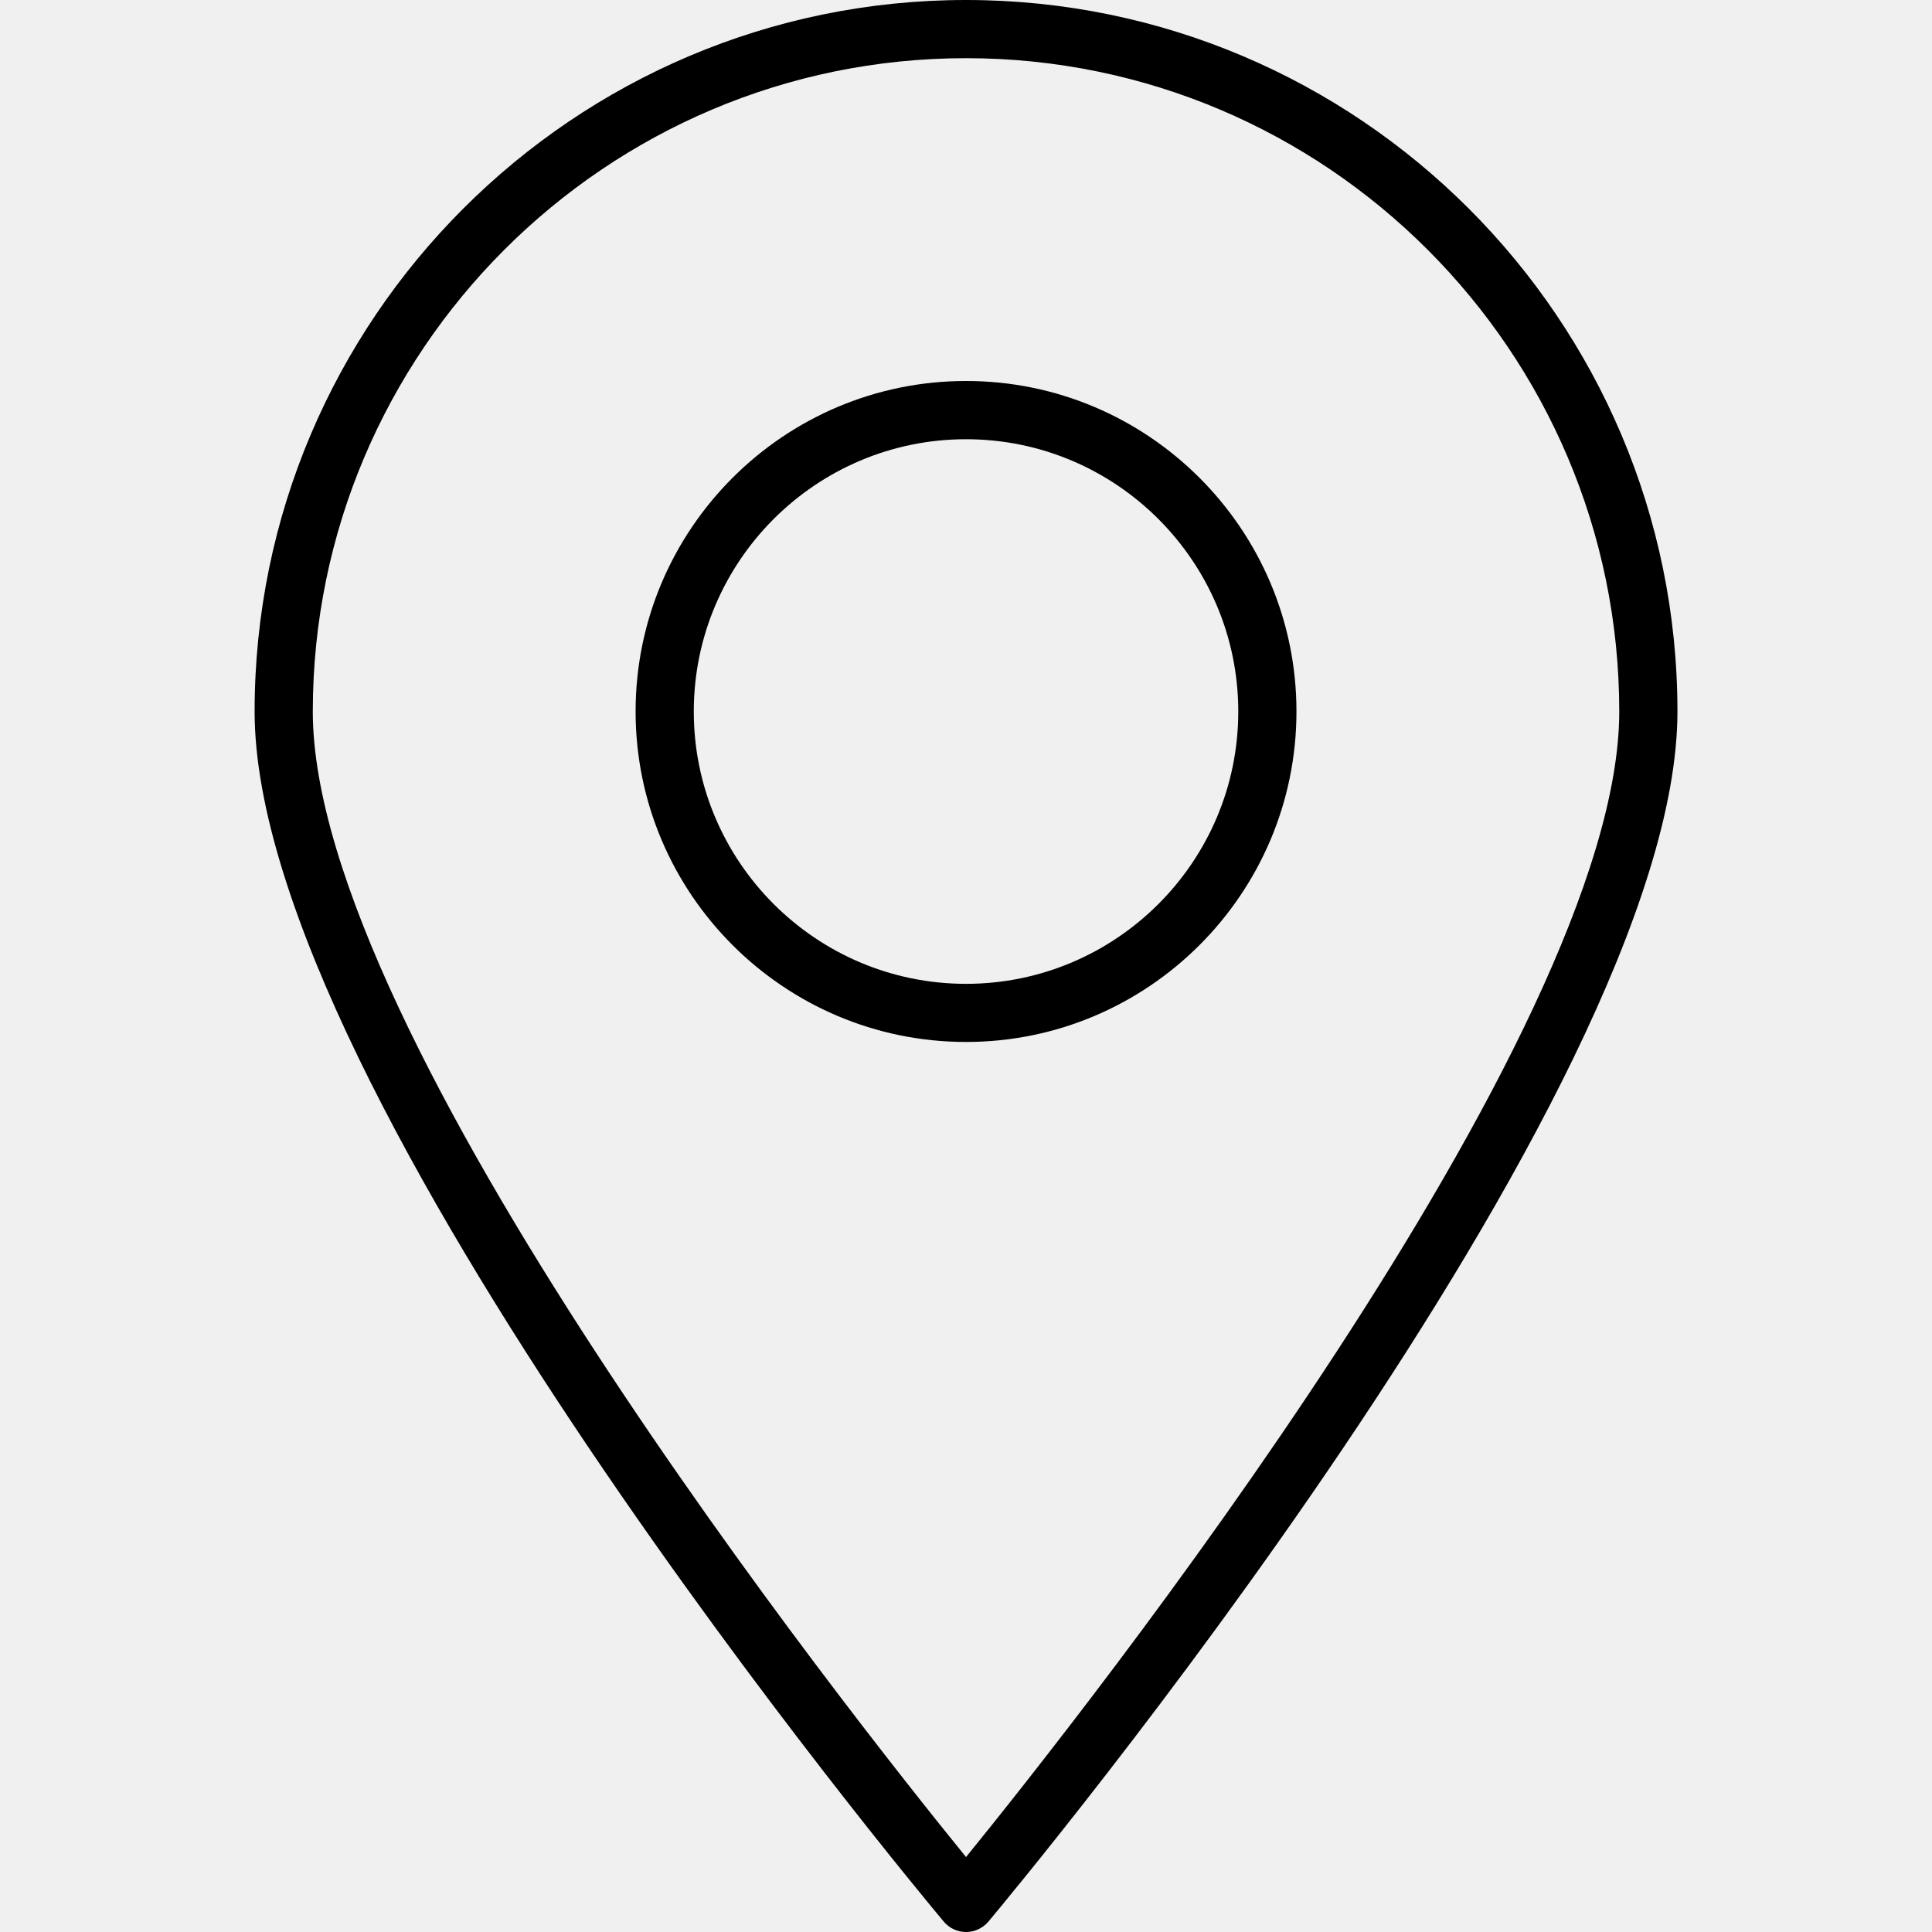
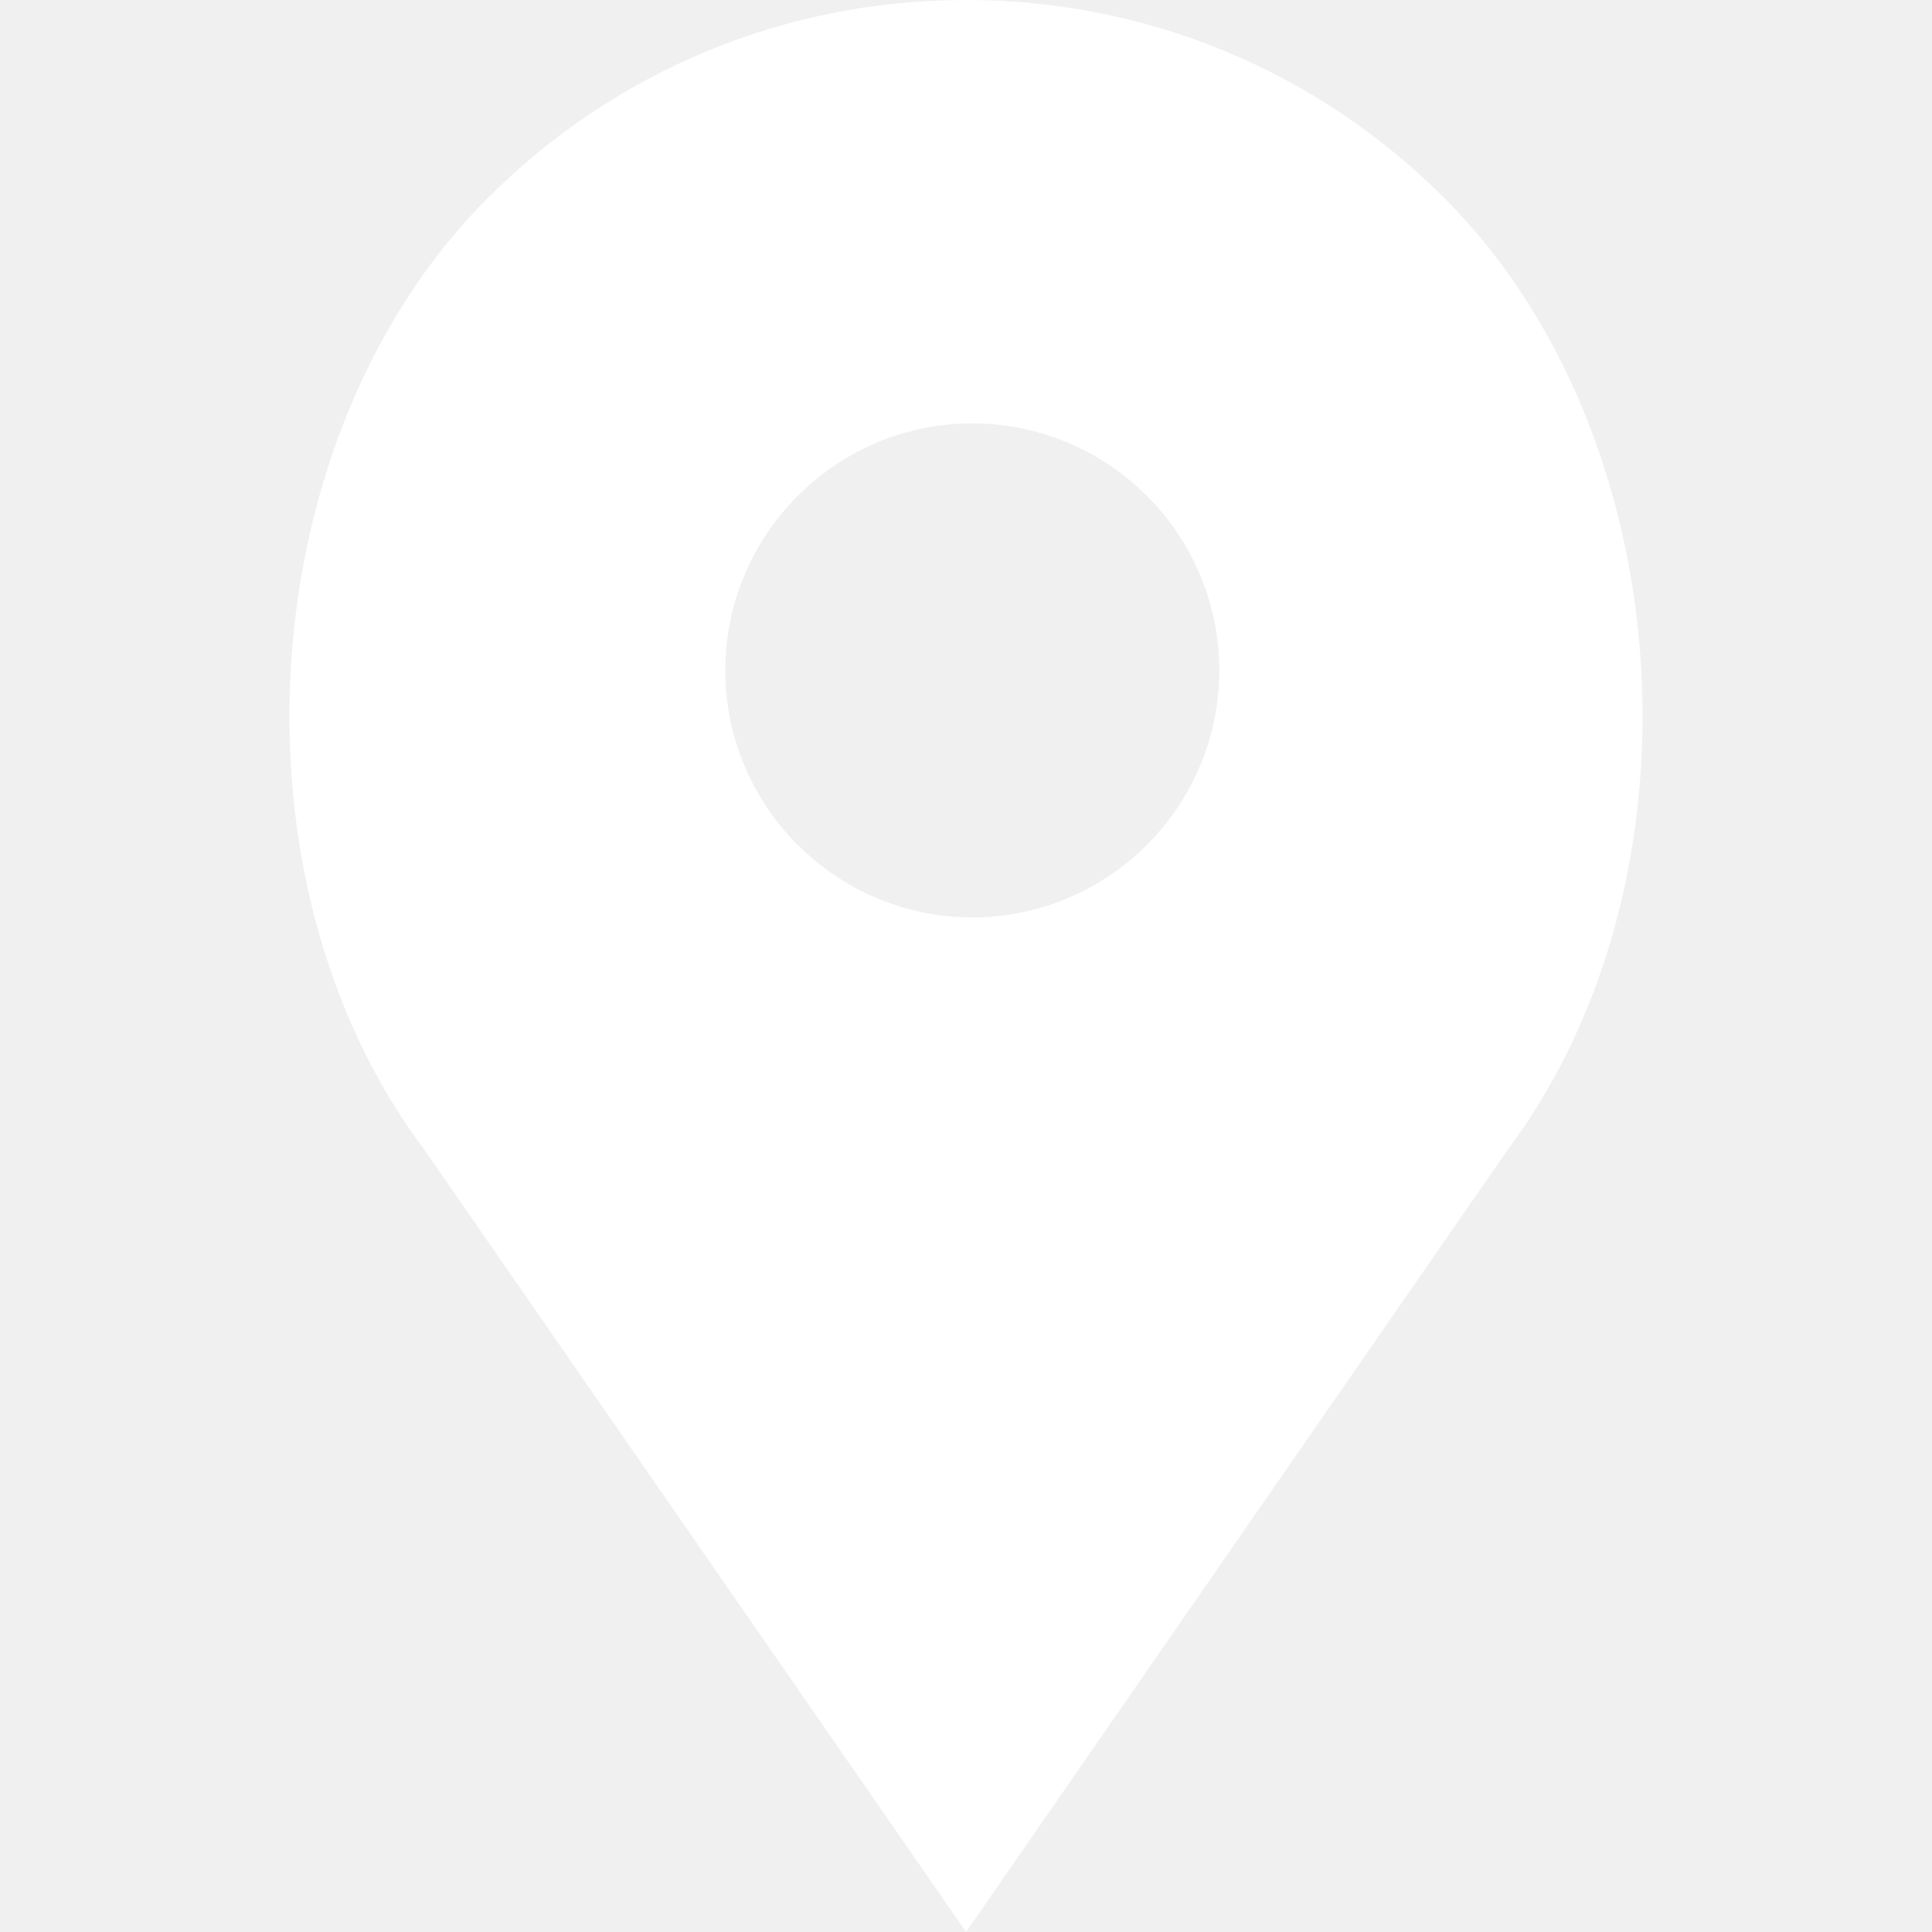
- <svg xmlns="http://www.w3.org/2000/svg" version="1.1" id="Capa_1" x="0px" y="0px" width="18px" height="18px" viewBox="0 0 33.205 33.205" style="enable-background:new 0 0 33.205 33.205;" xml:space="preserve">
-   <g>
-     <path d="M16.603,17.908c-3.131,0-5.679-2.548-5.679-5.68s2.547-5.68,5.679-5.68s5.679,2.548,5.679,5.68   S19.734,17.908,16.603,17.908z M16.603,7.549c-2.58,0-4.679,2.099-4.679,4.68s2.099,4.68,4.679,4.68s4.679-2.099,4.679-4.68   S19.183,7.549,16.603,7.549z" />
-     <g>
-       <path d="M16.603,33.205c-0.148,0-0.288-0.065-0.383-0.179C15.736,32.449,4.376,18.811,4.376,12.229C4.376,5.486,9.861,0,16.603,0    s12.227,5.486,12.227,12.229c0,6.583-11.36,20.22-11.843,20.798C16.891,33.14,16.75,33.205,16.603,33.205z M16.603,1    C10.412,1,5.376,6.037,5.376,12.229c0,5.571,9.216,17.215,11.227,19.688c2.01-2.474,11.227-14.118,11.227-19.688    C27.829,6.037,22.793,1,16.603,1z" />
-     </g>
-   </g>
+ <svg xmlns="http://www.w3.org/2000/svg" version="1.1" id="Capa_1" x="0px" y="0px" width="18px" height="18px" viewBox="0 0 54.757 54.757" style="enable-background:new 0 0 54.757 54.757;" xml:space="preserve">
+   <path style="fill:#fff;" d="M40.94,5.617C37.318,1.995,32.502,0,27.38,0c-5.123,0-9.938,1.995-13.56,5.617c-6.703,6.702-7.536,19.312-1.804,26.952  L27.38,54.757L42.721,32.6C48.476,24.929,47.643,12.319,40.94,5.617z M27.557,26c-3.859,0-7-3.141-7-7s3.141-7,7-7s7,3.141,7,7  S31.416,26,27.557,26z" />
  <g>
</g>
  <g>
</g>
  <g>
</g>
  <g>
</g>
  <g>
</g>
  <g>
</g>
  <g>
</g>
  <g>
</g>
  <g>
</g>
  <g>
</g>
  <g>
</g>
  <g>
</g>
  <g>
</g>
  <g>
</g>
  <g>
</g>
</svg>
